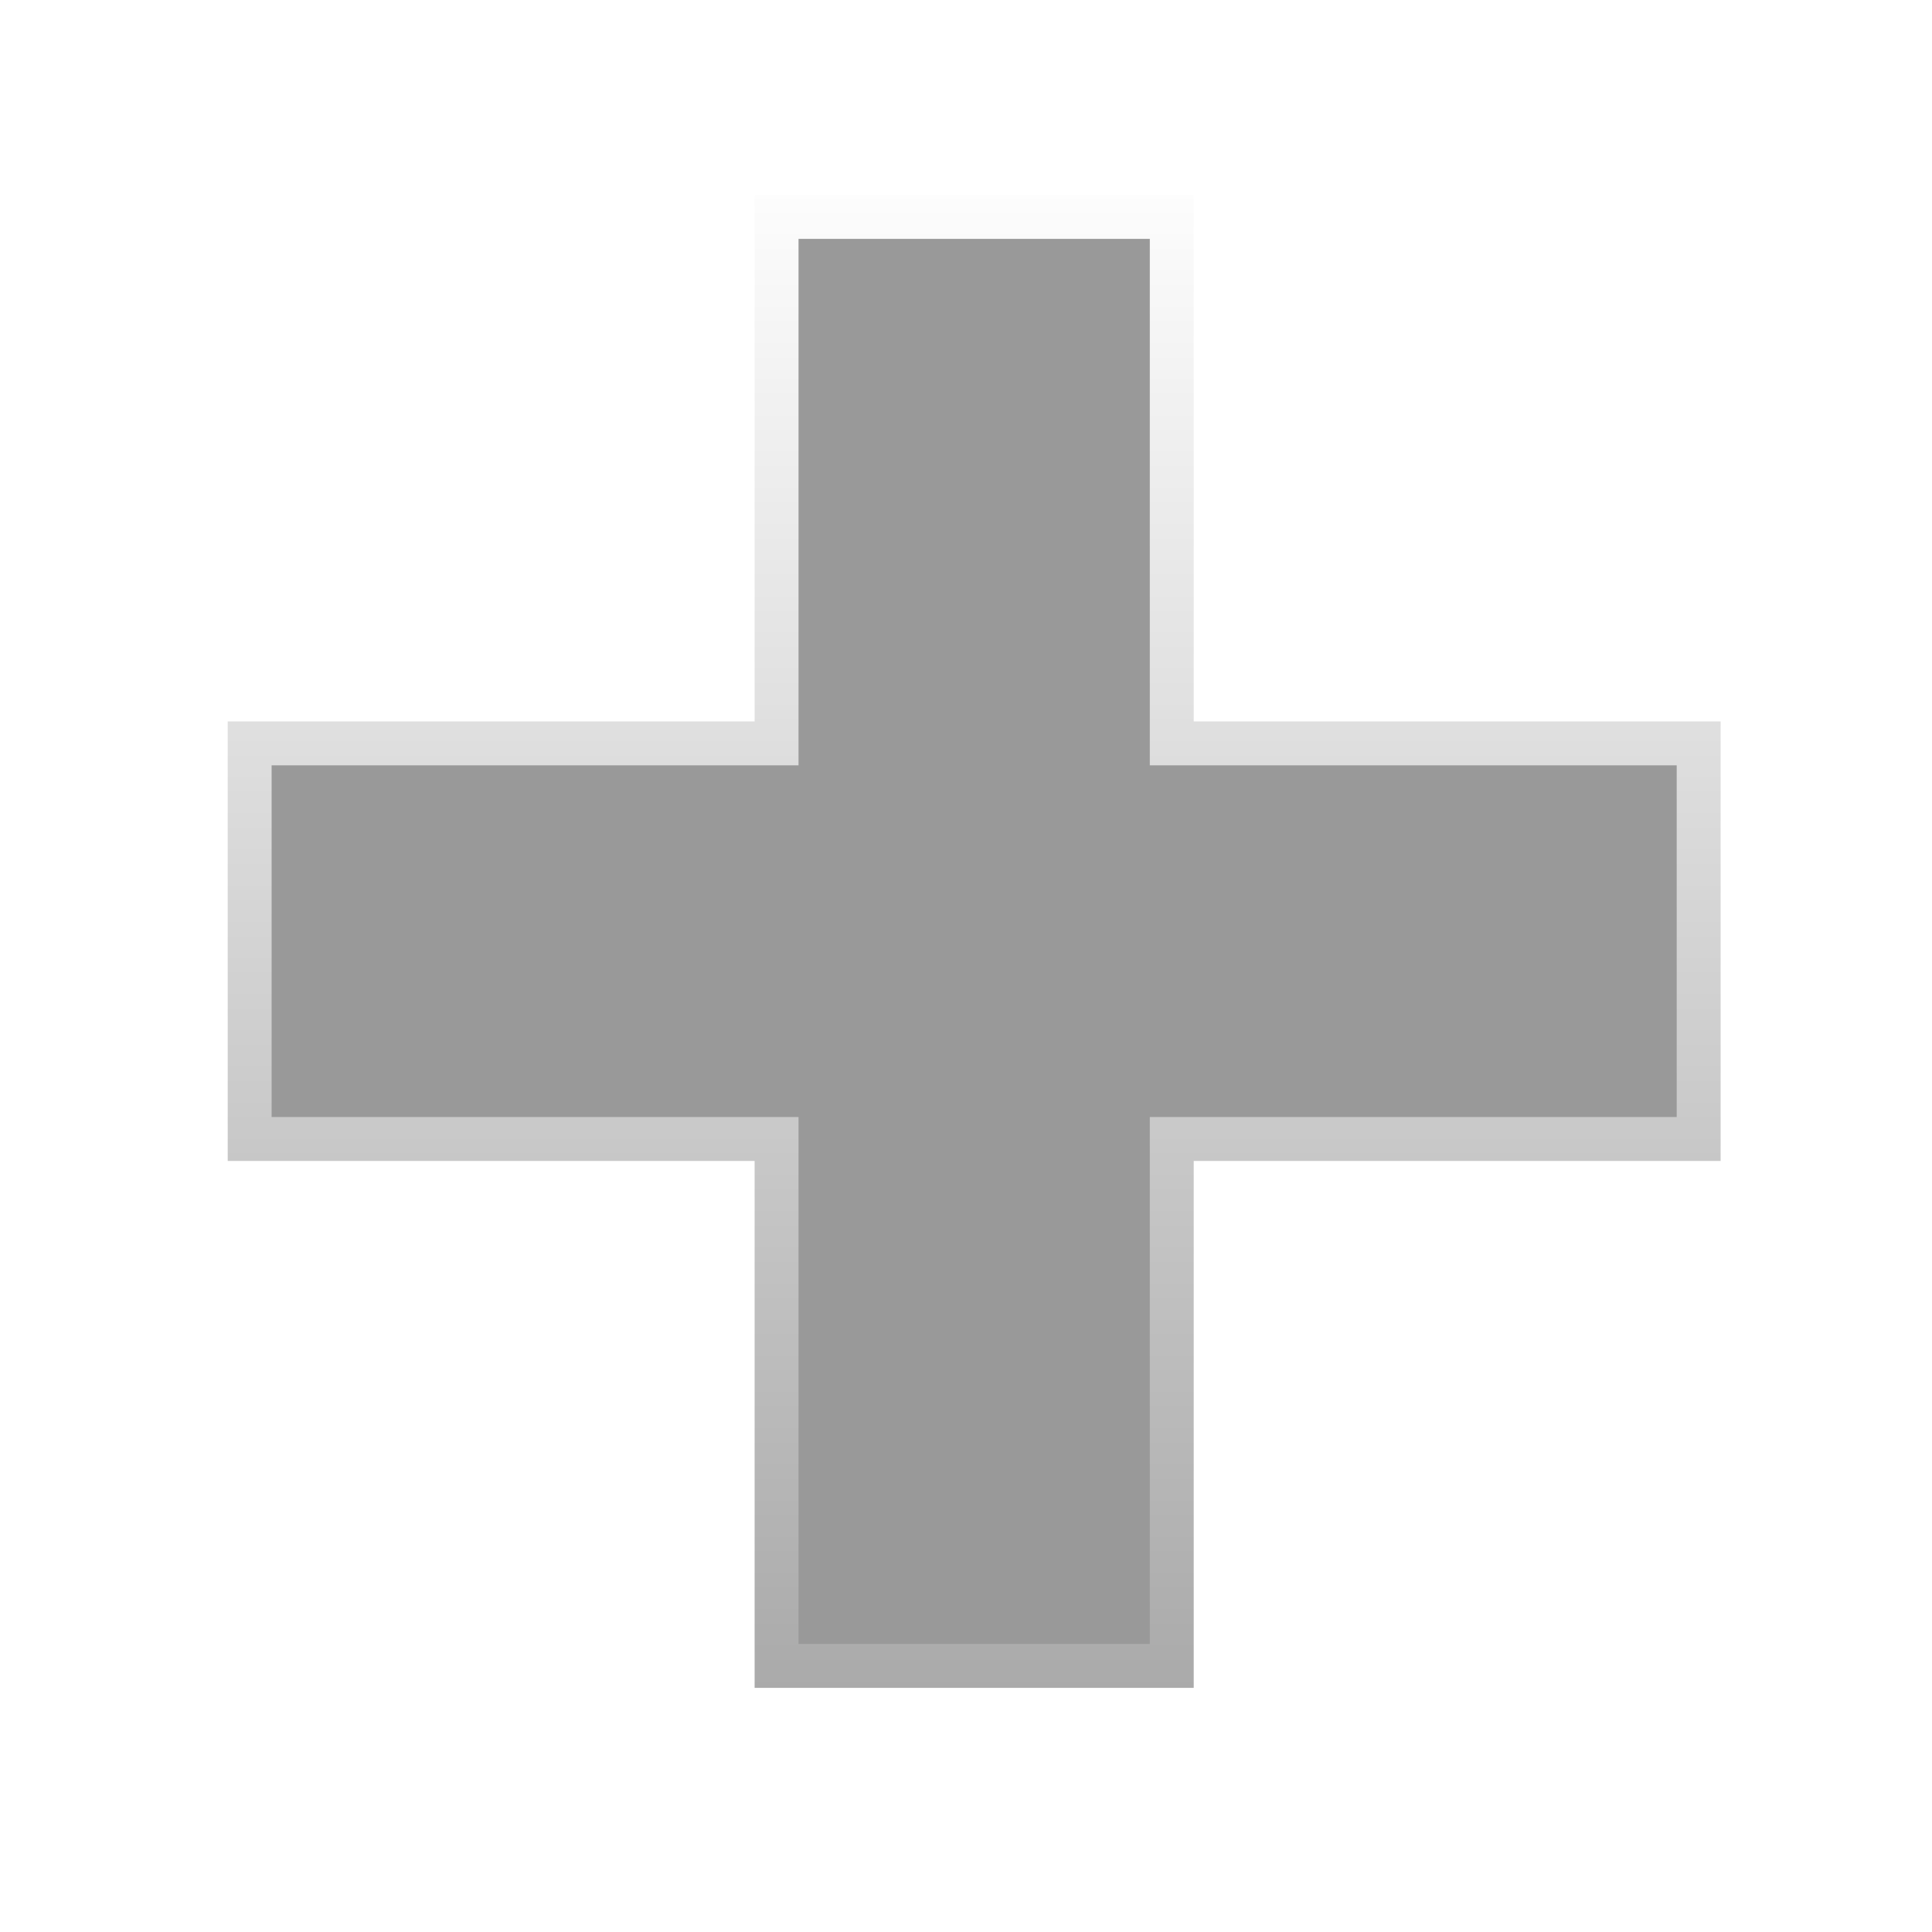
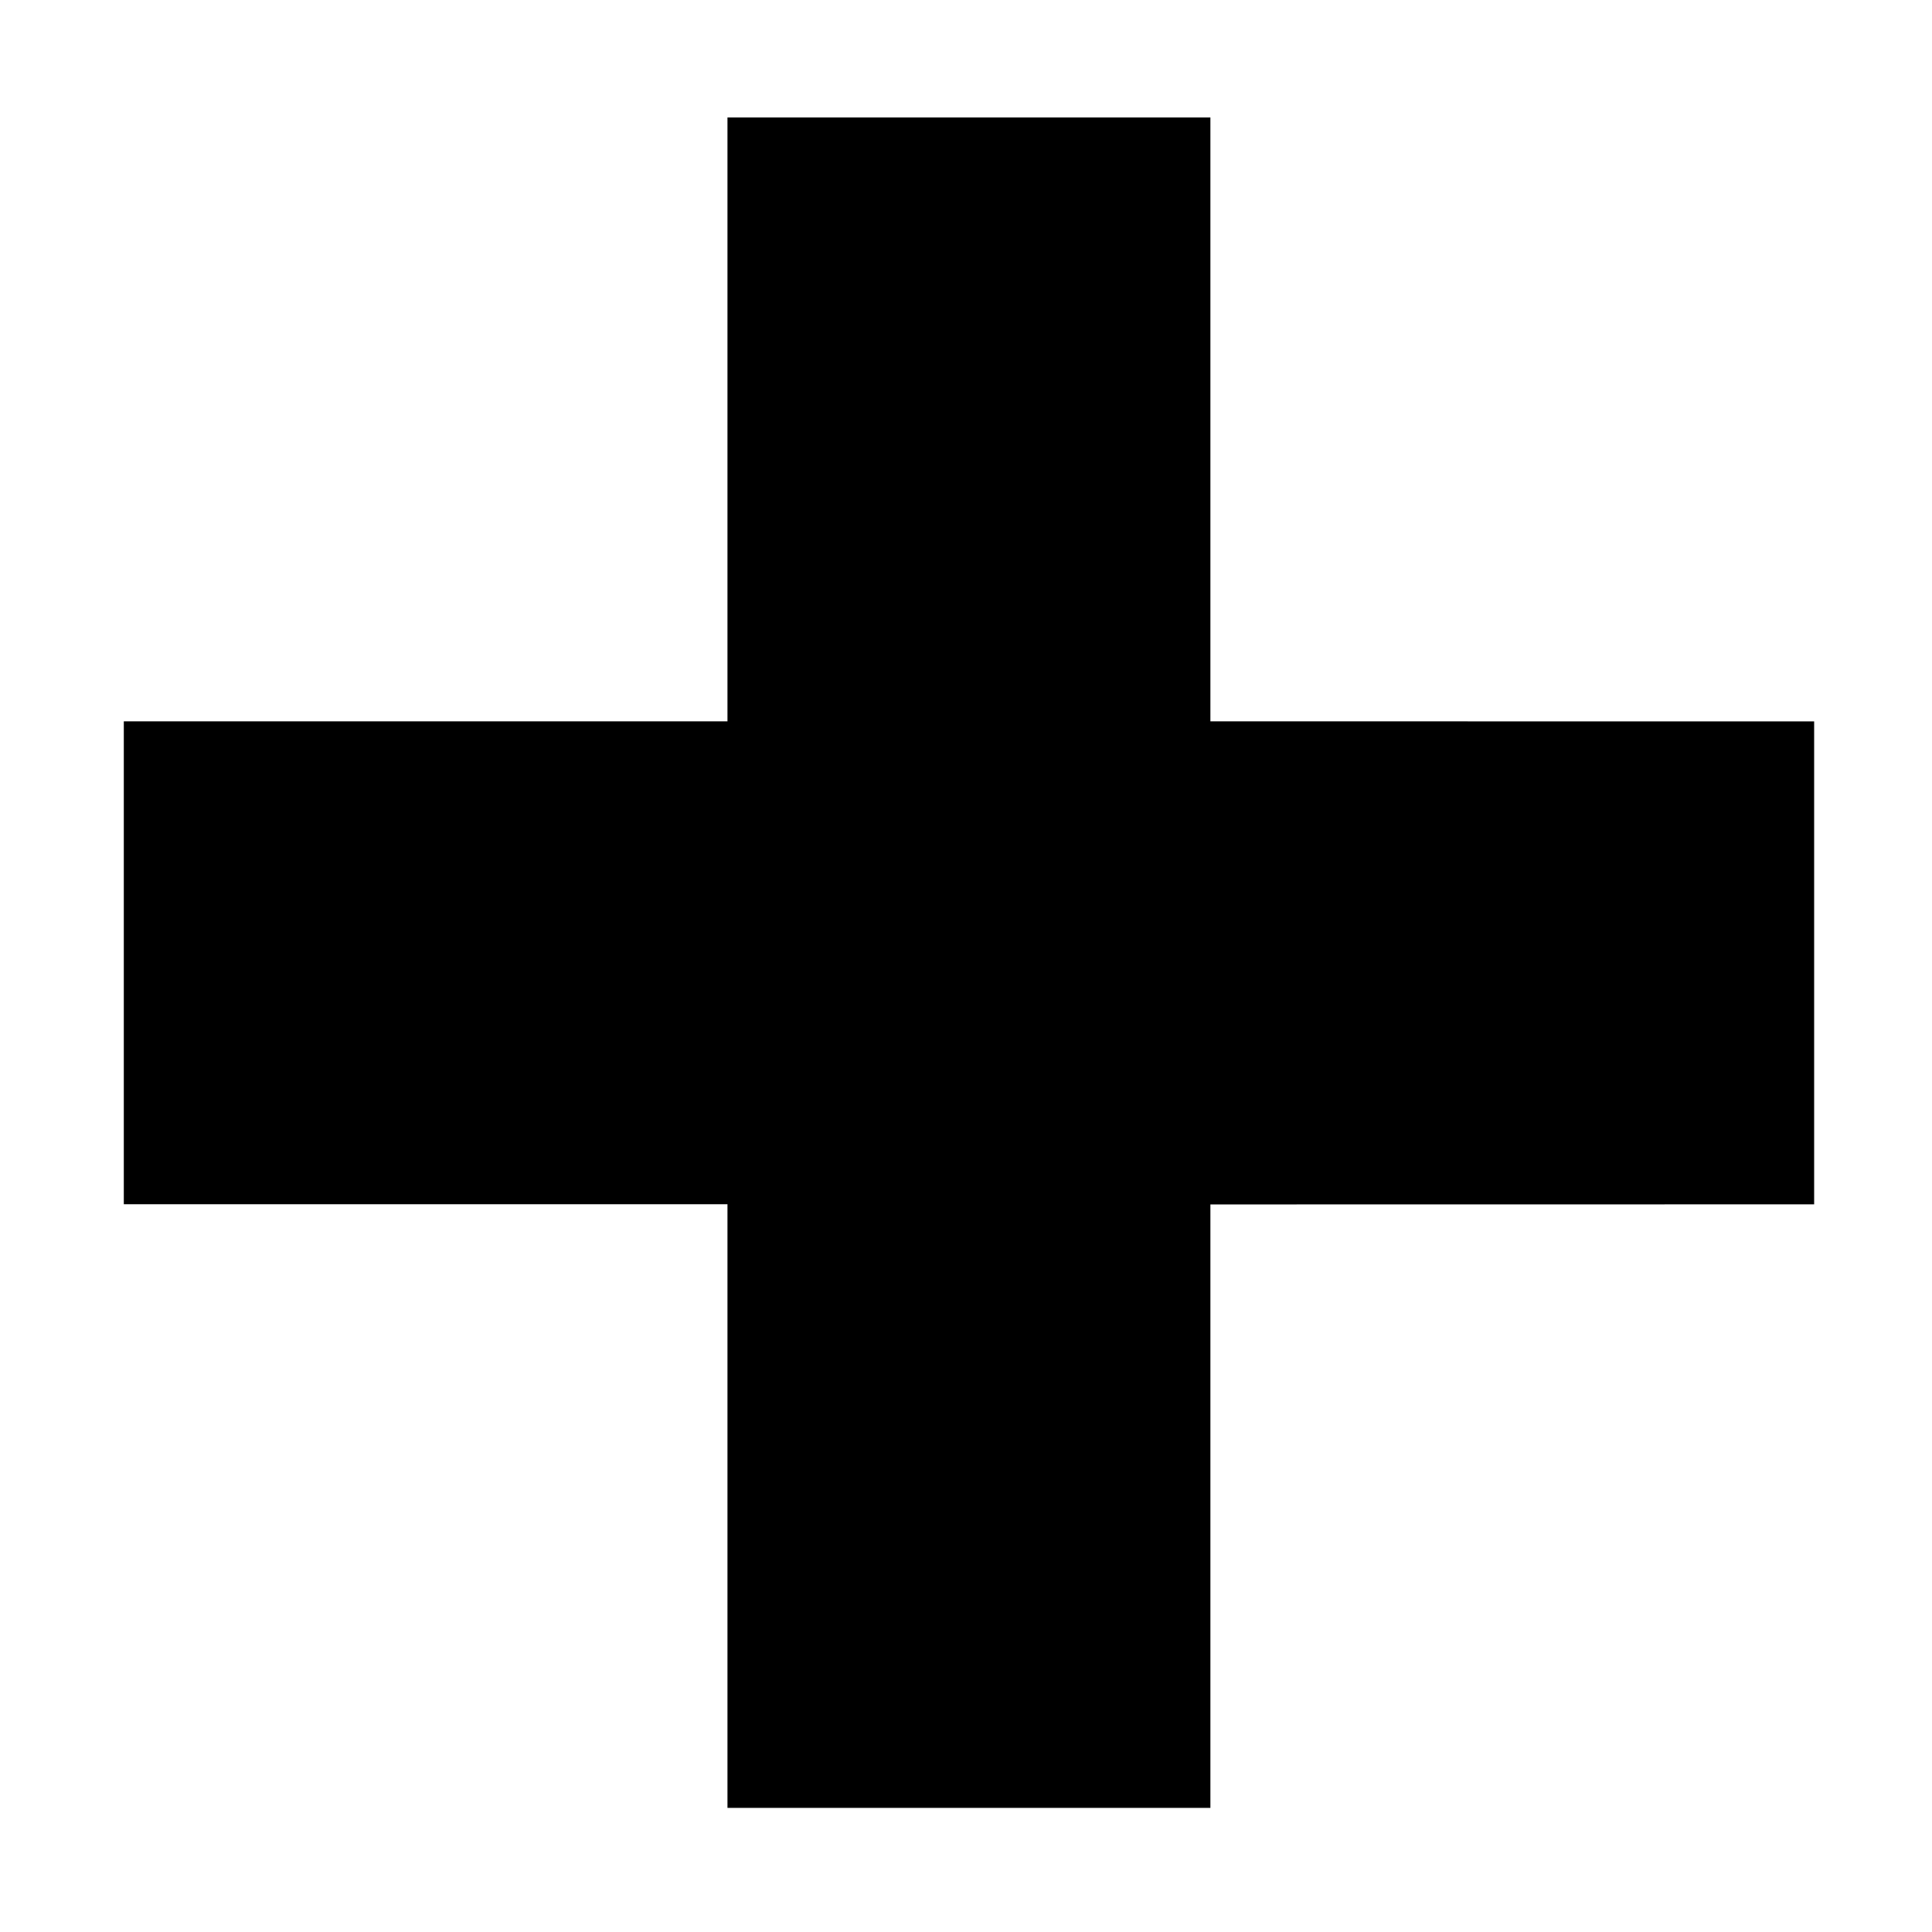
- <svg xmlns="http://www.w3.org/2000/svg" xmlns:xlink="http://www.w3.org/1999/xlink" version="1.0" width="22" height="22" id="svg2406">
-   <defs id="defs2408">
-     <linearGradient id="linearGradient2264">
-       <stop id="stop2266" style="stop-color:#d7e866;stop-opacity:1" offset="0" />
-       <stop id="stop2268" style="stop-color:#8cab2a;stop-opacity:1" offset="1" />
-     </linearGradient>
-     <linearGradient x1="24.104" y1="15.181" x2="24.104" y2="34.225" id="linearGradient2401" xlink:href="#linearGradient2264" gradientUnits="userSpaceOnUse" gradientTransform="matrix(0.8988874,0,0,0.8934652,-10.4637,-9.565972)" />
-     <linearGradient id="linearGradient4222">
-       <stop id="stop4224" style="stop-color:#ffffff;stop-opacity:1" offset="0" />
-       <stop id="stop4226" style="stop-color:#ffffff;stop-opacity:0" offset="1" />
-     </linearGradient>
-     <linearGradient x1="24.139" y1="6.532" x2="24.139" y2="45.69" id="linearGradient2398" xlink:href="#linearGradient4222" gradientUnits="userSpaceOnUse" gradientTransform="matrix(0.5399382,0,0,0.5366811,-1.848923,-1.506198)" />
-     <linearGradient xlink:href="#linearGradient4222" id="linearGradient3128" gradientUnits="userSpaceOnUse" gradientTransform="matrix(0.5399382,0,0,0.5366811,-1.755702,-1.785859)" x1="24.139" y1="6.532" x2="24.139" y2="45.69" />
-   </defs>
-   <path style="opacity:0.4;fill:#000000;fill-opacity:1;fill-rule:evenodd;stroke:url(#linearGradient3128);stroke-width:1;stroke-linecap:butt;stroke-linejoin:miter;stroke-miterlimit:4;stroke-opacity:1;stroke-dasharray:none;display:inline" id="path2272" d="m 8.593,8.215 0,-5.995 5,0 0,5.995 6,0 0,5.005 -6,0 0,6 -5,0 0,-6 -6,0 0,-5.005 6,0 z" />
+ <svg xmlns="http://www.w3.org/2000/svg" height="16" width="16" version="1.1">
+   <g transform="matrix(-.70711 -.70711 .70711 -.70711 -724.85 752.16)">
+     <path d="m1.636 1040.9 2.828-2.828 3.535 3.535 3.535-3.535 2.828 2.828-3.535 3.535 3.536 3.536-2.828 2.828-3.536-3.536-3.536 3.535-2.828-2.828 3.535-3.536z" />
+   </g>
</svg>
